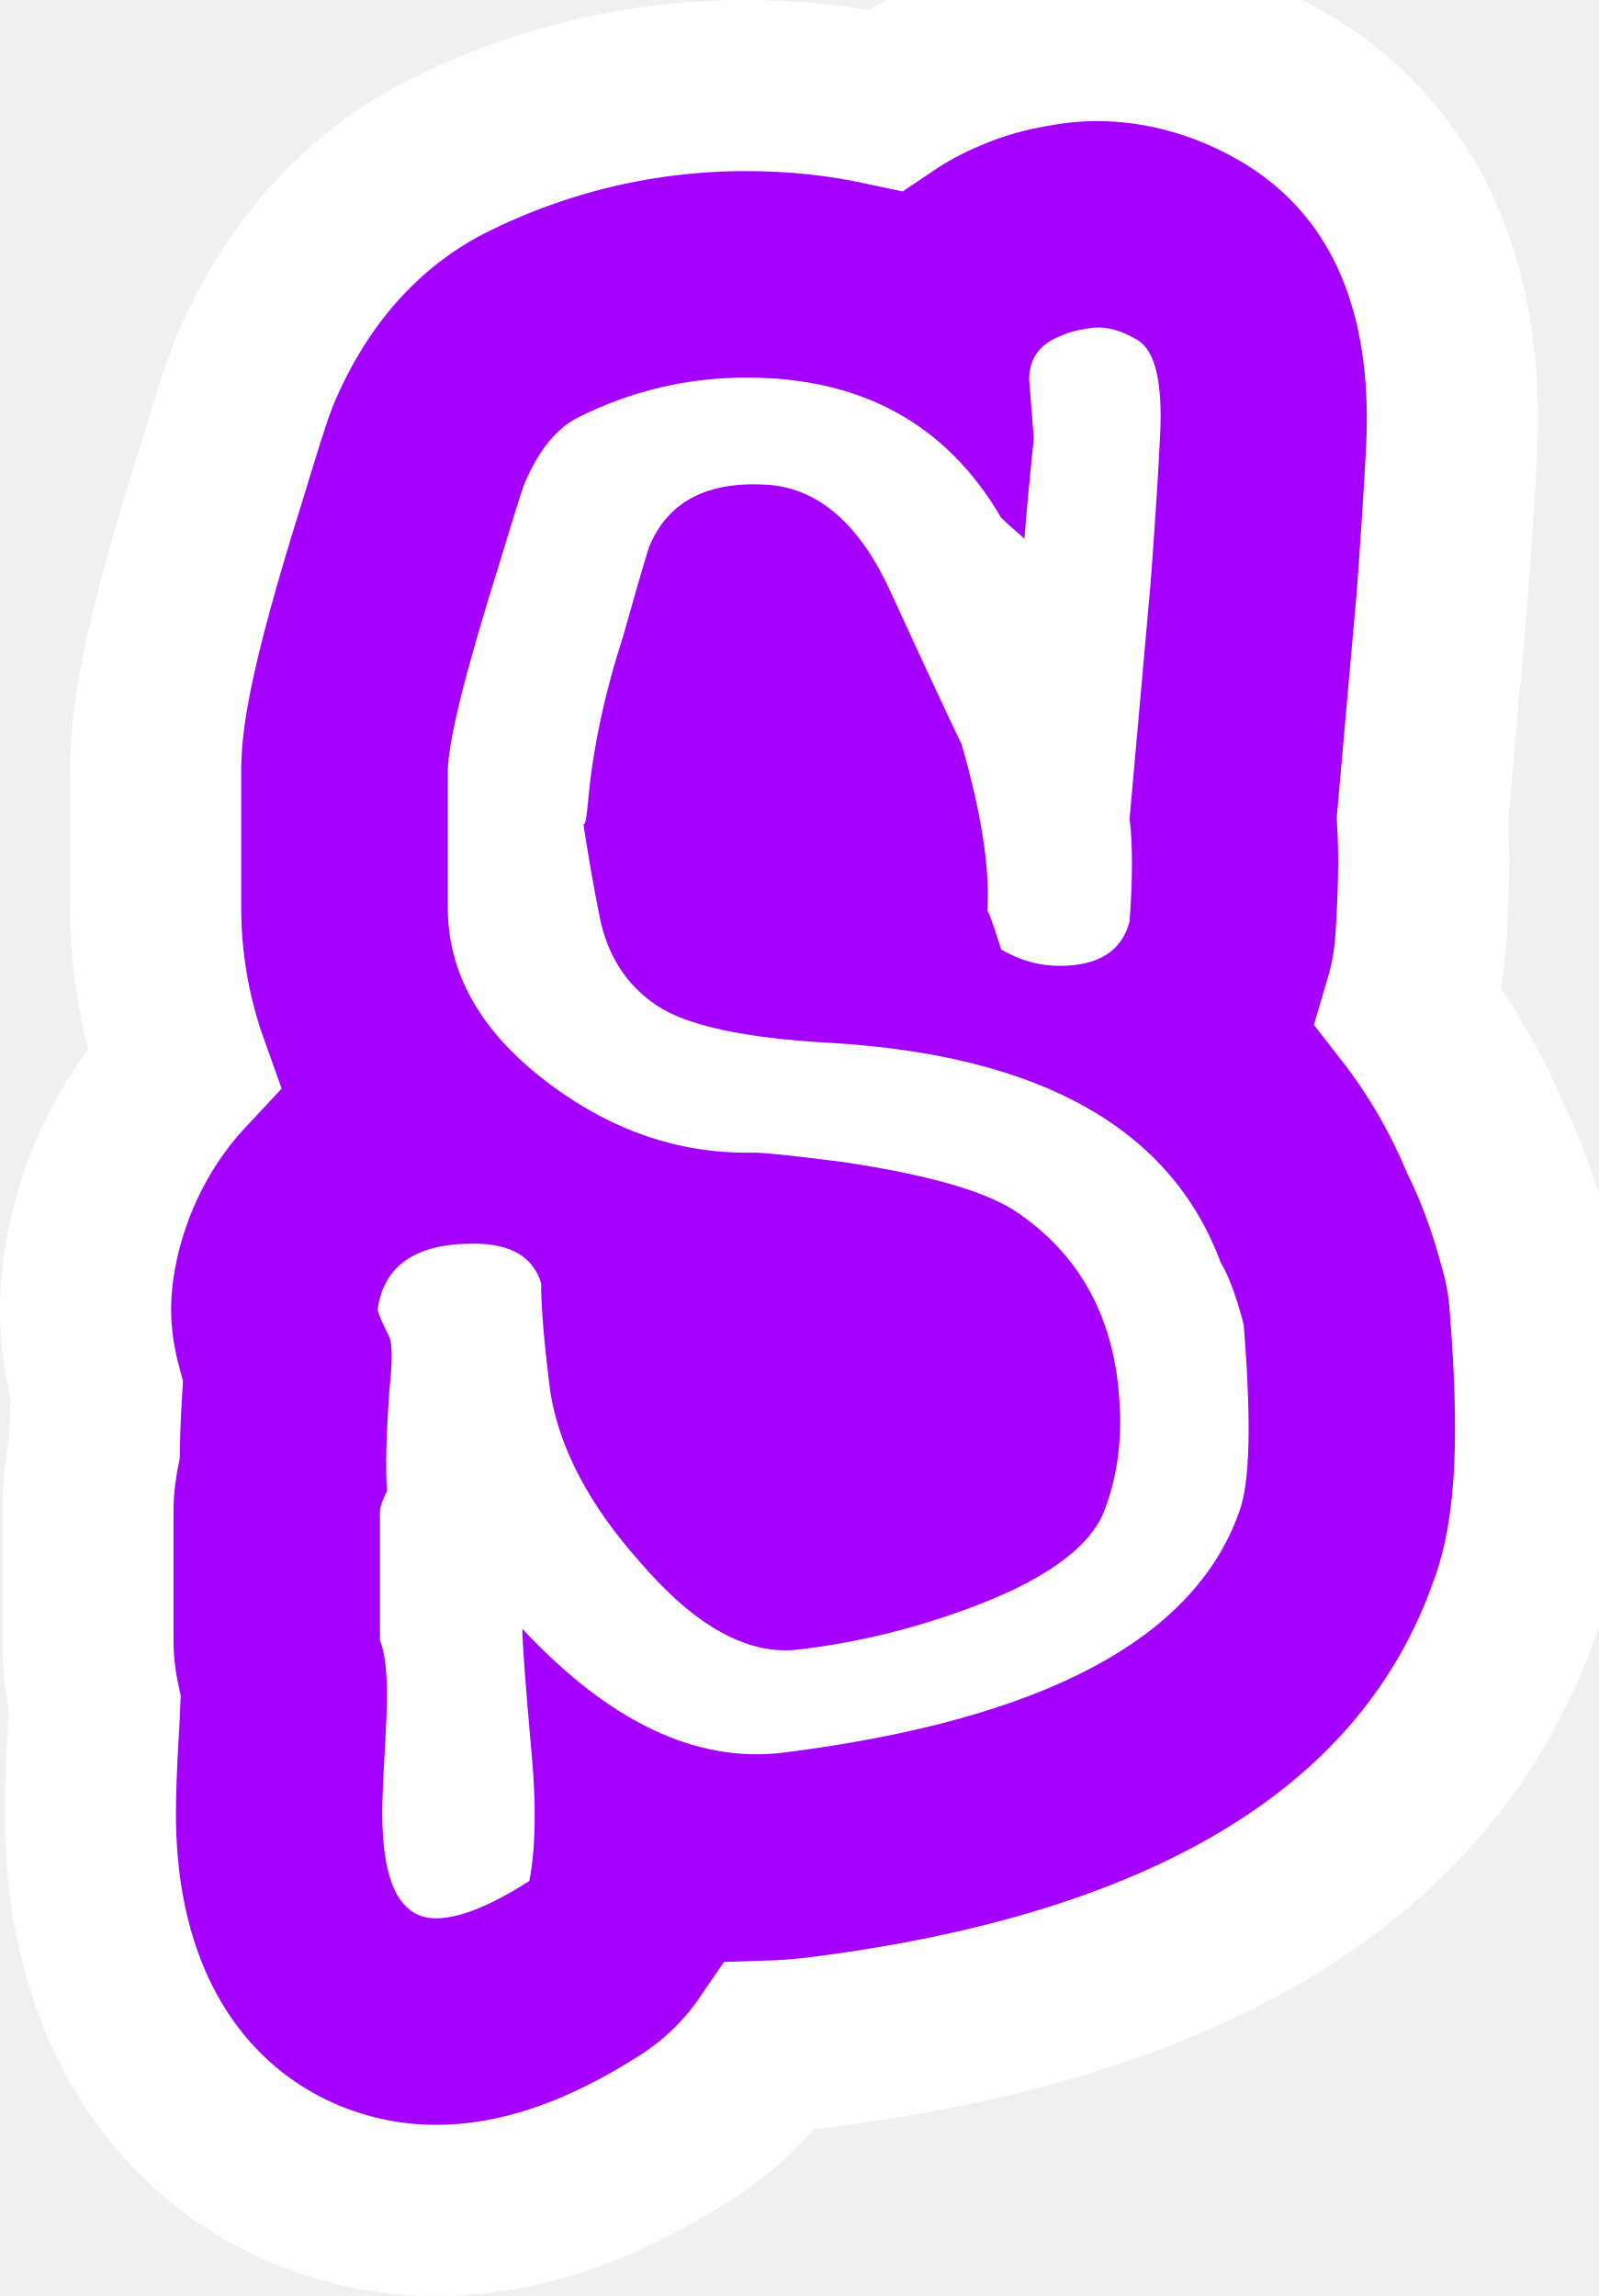
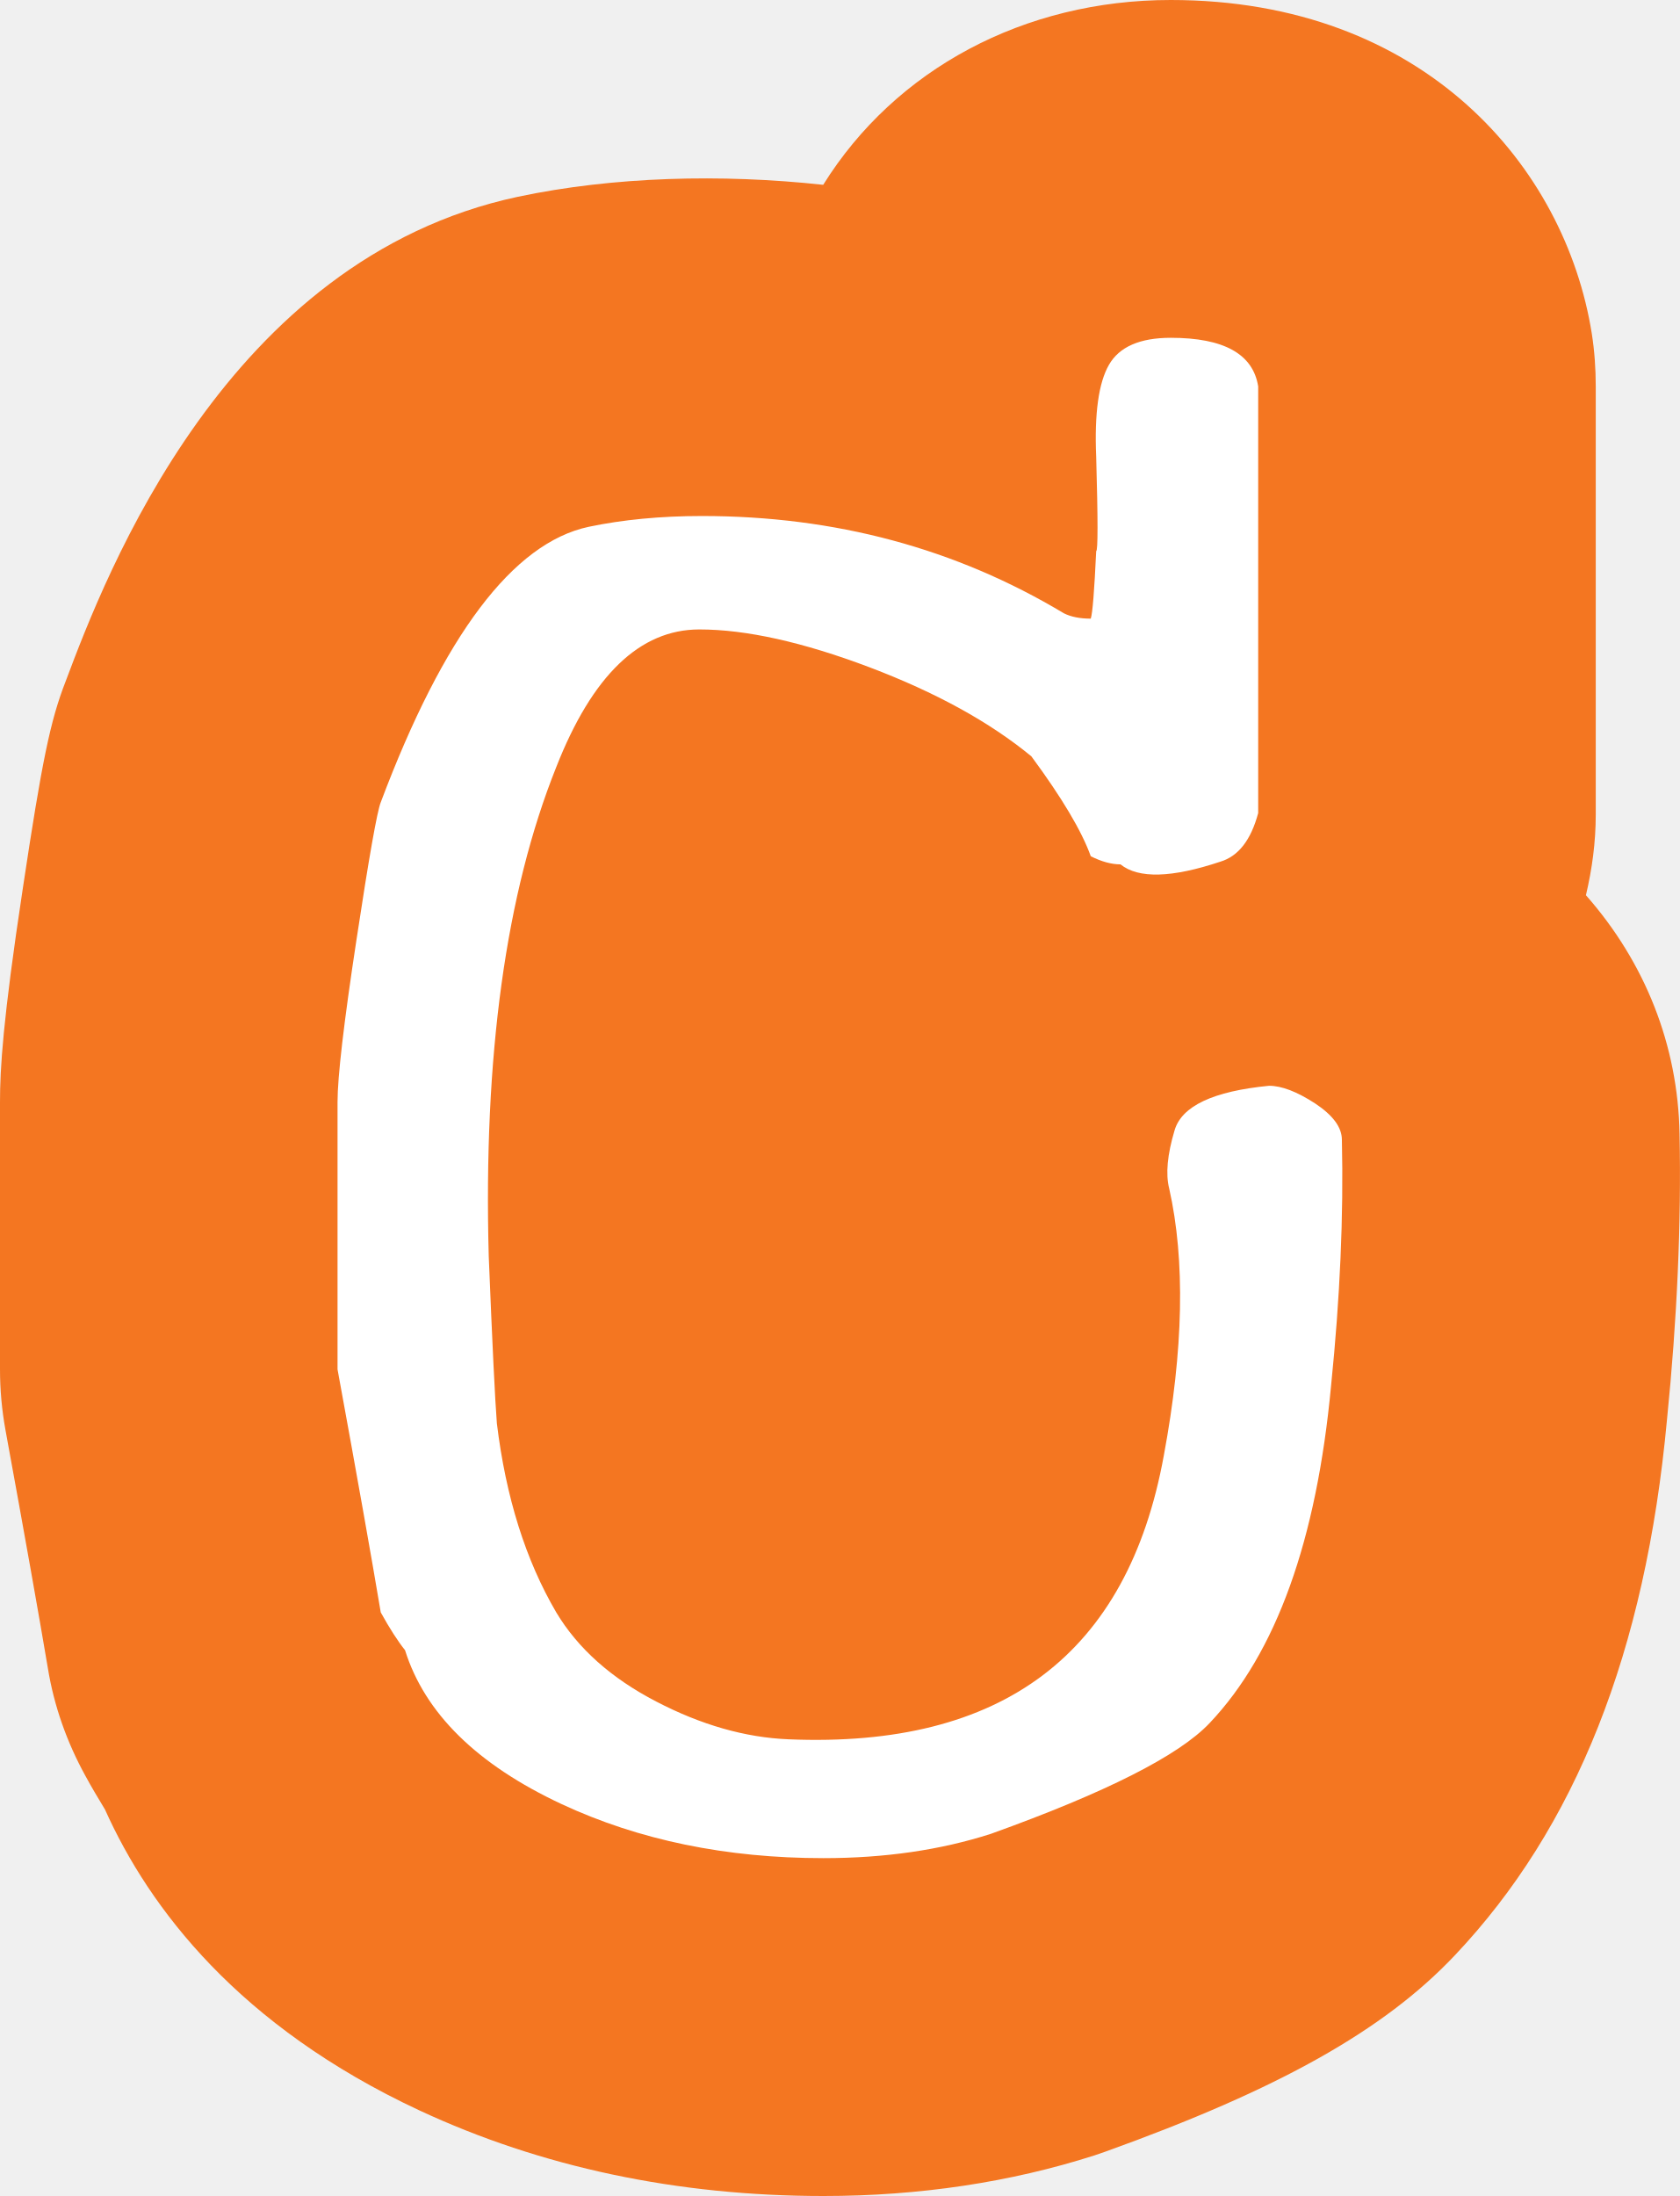
- <svg xmlns="http://www.w3.org/2000/svg" version="1.1" width="37.363" height="53.666" viewBox="0,0,37.363,53.666">
-   <g transform="translate(-220.9964,-153.7509)">
-     <g data-paper-data="{&quot;isPaintingLayer&quot;:true}" fill-rule="nonzero" stroke-linecap="butt" stroke-linejoin="miter" stroke-miterlimit="10" stroke-dasharray="" stroke-dashoffset="0" style="mix-blend-mode: normal">
-       <path d="M256.359,191.452c-2.004,5.552 -7.45,8.927 -16.185,10.031c-0.397,0.05 -0.788,0.081 -1.179,0.093c-0.509,0.744 -1.172,1.39 -1.954,1.892c-2.047,1.309 -3.964,1.948 -5.856,1.948c-3.89,0 -8.077,-2.903 -8.077,-9.281c0,-0.434 0.019,-0.999 0.062,-1.78c0.019,-0.335 0.037,-0.596 0.043,-0.788c-0.105,-0.484 -0.161,-0.974 -0.161,-1.47v-3.003c0,-0.49 0.05,-0.98 0.149,-1.47c0.006,-0.416 0.025,-0.881 0.056,-1.39c-0.149,-0.546 -0.261,-1.179 -0.261,-1.886c0,-0.323 0.025,-0.645 0.068,-0.962c0.236,-1.663 0.974,-3.331 2.221,-4.665c-0.428,-1.197 -0.651,-2.463 -0.651,-3.759v-3.164c0,-1.284 0.254,-2.885 1.501,-6.867c0.521,-1.712 0.689,-2.246 0.918,-2.742c1.222,-2.742 3.065,-4.113 4.405,-4.789c2.19,-1.092 4.541,-1.65 6.985,-1.65c1.129,0 2.208,0.118 3.238,0.341c0.459,-0.31 0.949,-0.571 1.47,-0.788c0.664,-0.285 1.371,-0.484 2.153,-0.608c1.954,-0.335 4.02,0.081 5.819,1.172c1.892,1.154 4.063,3.548 3.797,8.474c-0.043,0.869 -0.118,2.029 -0.23,3.542c-0.006,0.037 -0.006,0.074 -0.012,0.112c-0.099,1.098 -0.242,2.736 -0.434,4.901c0.05,0.837 0.031,1.774 -0.043,2.878c-0.031,0.422 -0.099,0.844 -0.211,1.253c-0.025,0.093 -0.05,0.18 -0.074,0.261c0.837,1.073 1.408,2.146 1.799,3.077c0.366,0.738 0.676,1.588 0.949,2.624c0.105,0.391 0.174,0.788 0.205,1.191c0.279,3.48 0.136,5.534 -0.509,7.271z" fill="#a500ff" stroke="#ffffff" stroke-width="4" />
-       <path d="M250.066,184.73c0.182,2.256 0.145,3.71 -0.109,4.365c-1.056,2.983 -4.603,4.856 -10.64,5.62c-2.038,0.255 -4.074,-0.709 -6.112,-2.892c0,0.328 0.073,1.31 0.219,2.947c0.109,1.2 0.091,2.182 -0.055,2.946c-0.91,0.582 -1.637,0.873 -2.183,0.873c-0.837,0 -1.255,-0.818 -1.255,-2.456c0,-0.291 0.018,-0.754 0.055,-1.391c0.036,-0.636 0.055,-1.082 0.055,-1.337c0,-0.618 -0.055,-1.055 -0.164,-1.31v-3.001c0,-0.073 0.018,-0.154 0.055,-0.246c0.036,-0.091 0.073,-0.172 0.109,-0.246c-0.037,-0.509 -0.019,-1.291 0.055,-2.346c0.073,-0.655 0.073,-1.073 0,-1.255c-0.182,-0.363 -0.272,-0.581 -0.272,-0.654c0.145,-1.019 0.891,-1.528 2.237,-1.528c0.873,0 1.4,0.31 1.583,0.927c0,0.582 0.073,1.437 0.218,2.565c0.219,1.31 0.909,2.62 2.074,3.929c1.273,1.492 2.491,2.183 3.656,2.074c1.31,-0.145 2.619,-0.454 3.929,-0.927c1.819,-0.655 2.91,-1.419 3.274,-2.292c0.254,-0.655 0.382,-1.346 0.382,-2.074c0,-2.218 -0.818,-3.874 -2.455,-4.965c-0.728,-0.473 -2.074,-0.855 -4.039,-1.146c-1.128,-0.145 -1.819,-0.218 -2.073,-0.218c-1.746,0.037 -3.375,-0.527 -4.884,-1.692c-1.51,-1.164 -2.264,-2.511 -2.264,-4.039v-3.164c0,-0.69 0.4,-2.31 1.201,-4.856c0.363,-1.201 0.563,-1.837 0.601,-1.91c0.327,-0.764 0.745,-1.273 1.254,-1.528c1.236,-0.618 2.546,-0.927 3.929,-0.927c2.692,0 4.674,1.091 5.948,3.274c0.109,0.109 0.291,0.273 0.546,0.491c0.036,-0.509 0.109,-1.291 0.218,-2.346c-0.037,-0.473 -0.073,-0.927 -0.109,-1.364c0,-0.509 0.254,-0.854 0.764,-1.037c0.145,-0.073 0.346,-0.127 0.601,-0.164c0.364,-0.073 0.755,0.019 1.174,0.272c0.417,0.255 0.591,1.019 0.518,2.292c-0.037,0.8 -0.109,1.928 -0.218,3.383c-0.109,1.201 -0.272,3.038 -0.491,5.512c0.073,0.582 0.073,1.383 0,2.401c-0.182,0.691 -0.728,1.037 -1.637,1.037c-0.473,0 -0.927,-0.127 -1.364,-0.382c-0.218,-0.69 -0.327,-0.983 -0.327,-0.873c0.072,-0.982 -0.128,-2.292 -0.601,-3.929c-0.401,-0.836 -0.955,-2.027 -1.664,-3.574c-0.71,-1.546 -1.646,-2.374 -2.81,-2.483c-1.455,-0.109 -2.401,0.382 -2.837,1.473c-0.145,0.473 -0.346,1.165 -0.6,2.074c-0.437,1.346 -0.71,2.638 -0.819,3.874c-0.037,0.401 -0.073,0.565 -0.109,0.491c0.109,0.728 0.236,1.455 0.382,2.183c0.182,0.909 0.628,1.601 1.337,2.073c0.71,0.473 2.064,0.764 4.065,0.873c4.911,0.292 7.948,2.002 9.112,5.13c0.181,0.292 0.363,0.782 0.545,1.473z" fill="#ffffff" stroke="none" stroke-width="7" />
+ <svg xmlns="http://www.w3.org/2000/svg" version="1.1" width="54.734" height="71.53" viewBox="0,0,54.734,71.53">
+   <g transform="translate(-213,-145)">
+     <g data-paper-data="{&quot;isPaintingLayer&quot;:true}" fill-rule="nonzero" stroke="none" stroke-width="1" stroke-linecap="butt" stroke-linejoin="miter" stroke-miterlimit="10" stroke-dasharray="" stroke-dashoffset="0" style="mix-blend-mode: normal">
+       <path d="M267.31,191.25c-0.7,7.55 -2.97,13.28 -6.92,17.45c-2.3,2.43 -5.71,4.35 -11.39,6.39c-0.11,0.04 -0.23,0.08 -0.35,0.12c-2.72,0.87 -5.69,1.32 -8.82,1.32c-4.77,0 -9.2,-0.94 -13.17,-2.79c-5.87,-2.74 -8.79,-6.57 -10.24,-9.8c-0.21,-0.35 -0.43,-0.71 -0.64,-1.1c-0.6,-1.09 -1.02,-2.27 -1.22,-3.5c-0.29,-1.72 -0.75,-4.31 -1.38,-7.75c-0.12,-0.66 -0.18,-1.32 -0.18,-1.99v-8.7c0,-1.08 0.09,-2.66 0.74,-6.94c0.63,-4.19 0.9,-5.49 1.4,-6.77c1.31,-3.49 5.23,-13.75 14.73,-15.78c3.12,-0.66 6.63,-0.75 9.95,-0.39c2.35,-3.77 6.55,-6.02 11.32,-6.02c8.28,0 12.86,5.46 13.72,10.86c0.09,0.57 0.13,1.15 0.13,1.73v13.89c0,0.01 0,0.02 0,0.02c0,0.01 0,0.01 0,0.02c0,0 0,0 0,0.01c0,0.91 -0.12,1.78 -0.32,2.63c1.93,2.19 3,4.89 3.05,7.78c0.06,2.9 -0.08,6.04 -0.41,9.31z" fill="#f47621" />
+       <path d="M256.719,182.128c0.057,2.463 -0.059,5.132 -0.352,8.004c-0.471,5.044 -1.789,8.708 -3.959,10.995c-0.998,1.056 -3.372,2.258 -7.124,3.606c-1.643,0.528 -3.461,0.792 -5.454,0.792c-3.166,0 -6.011,-0.586 -8.532,-1.76c-2.757,-1.289 -4.457,-2.96 -5.102,-5.014c-0.234,-0.293 -0.499,-0.703 -0.791,-1.231c-0.295,-1.759 -0.763,-4.397 -1.408,-7.916v-8.708c0,-0.821 0.205,-2.58 0.616,-5.278c0.409,-2.696 0.674,-4.191 0.792,-4.485c2.052,-5.454 4.31,-8.444 6.772,-8.973c1.113,-0.233 2.345,-0.352 3.694,-0.352c4.339,0 8.269,1.056 11.787,3.167c0.233,0.118 0.527,0.176 0.879,0.176c0.059,-0.176 0.117,-0.908 0.177,-2.199c0.058,0 0.058,-1.025 0,-3.078c-0.06,-1.408 0.079,-2.404 0.416,-2.991c0.335,-0.585 1.008,-0.88 2.014,-0.88c1.73,0 2.68,0.528 2.848,1.584c0,0.059 0,2.229 0,6.509c0,3.226 0,5.249 0,6.069c0,0.998 0,1.438 0,1.319c-0.236,0.88 -0.646,1.407 -1.232,1.583c-1.582,0.528 -2.668,0.559 -3.254,0.088c-0.294,0 -0.615,-0.088 -0.968,-0.264c-0.294,-0.82 -0.938,-1.904 -1.935,-3.254c-1.35,-1.113 -3.109,-2.081 -5.277,-2.903c-2.171,-0.82 -4.018,-1.231 -5.542,-1.231c-1.936,0 -3.489,1.495 -4.662,4.486c-1.643,4.105 -2.375,9.411 -2.199,15.921c0.117,2.874 0.205,4.692 0.265,5.453c0.292,2.405 0.938,4.457 1.935,6.157c0.704,1.174 1.788,2.142 3.255,2.903c1.465,0.763 2.902,1.173 4.31,1.231c6.979,0.294 11.053,-2.785 12.228,-9.236c0.645,-3.459 0.703,-6.362 0.176,-8.708c-0.119,-0.469 -0.061,-1.1 0.176,-1.892c0.232,-0.791 1.26,-1.275 3.078,-1.451c0.41,0 0.908,0.191 1.496,0.572c0.582,0.384 0.877,0.779 0.877,1.189z" fill="#ffffff" />
    </g>
  </g>
</svg>
